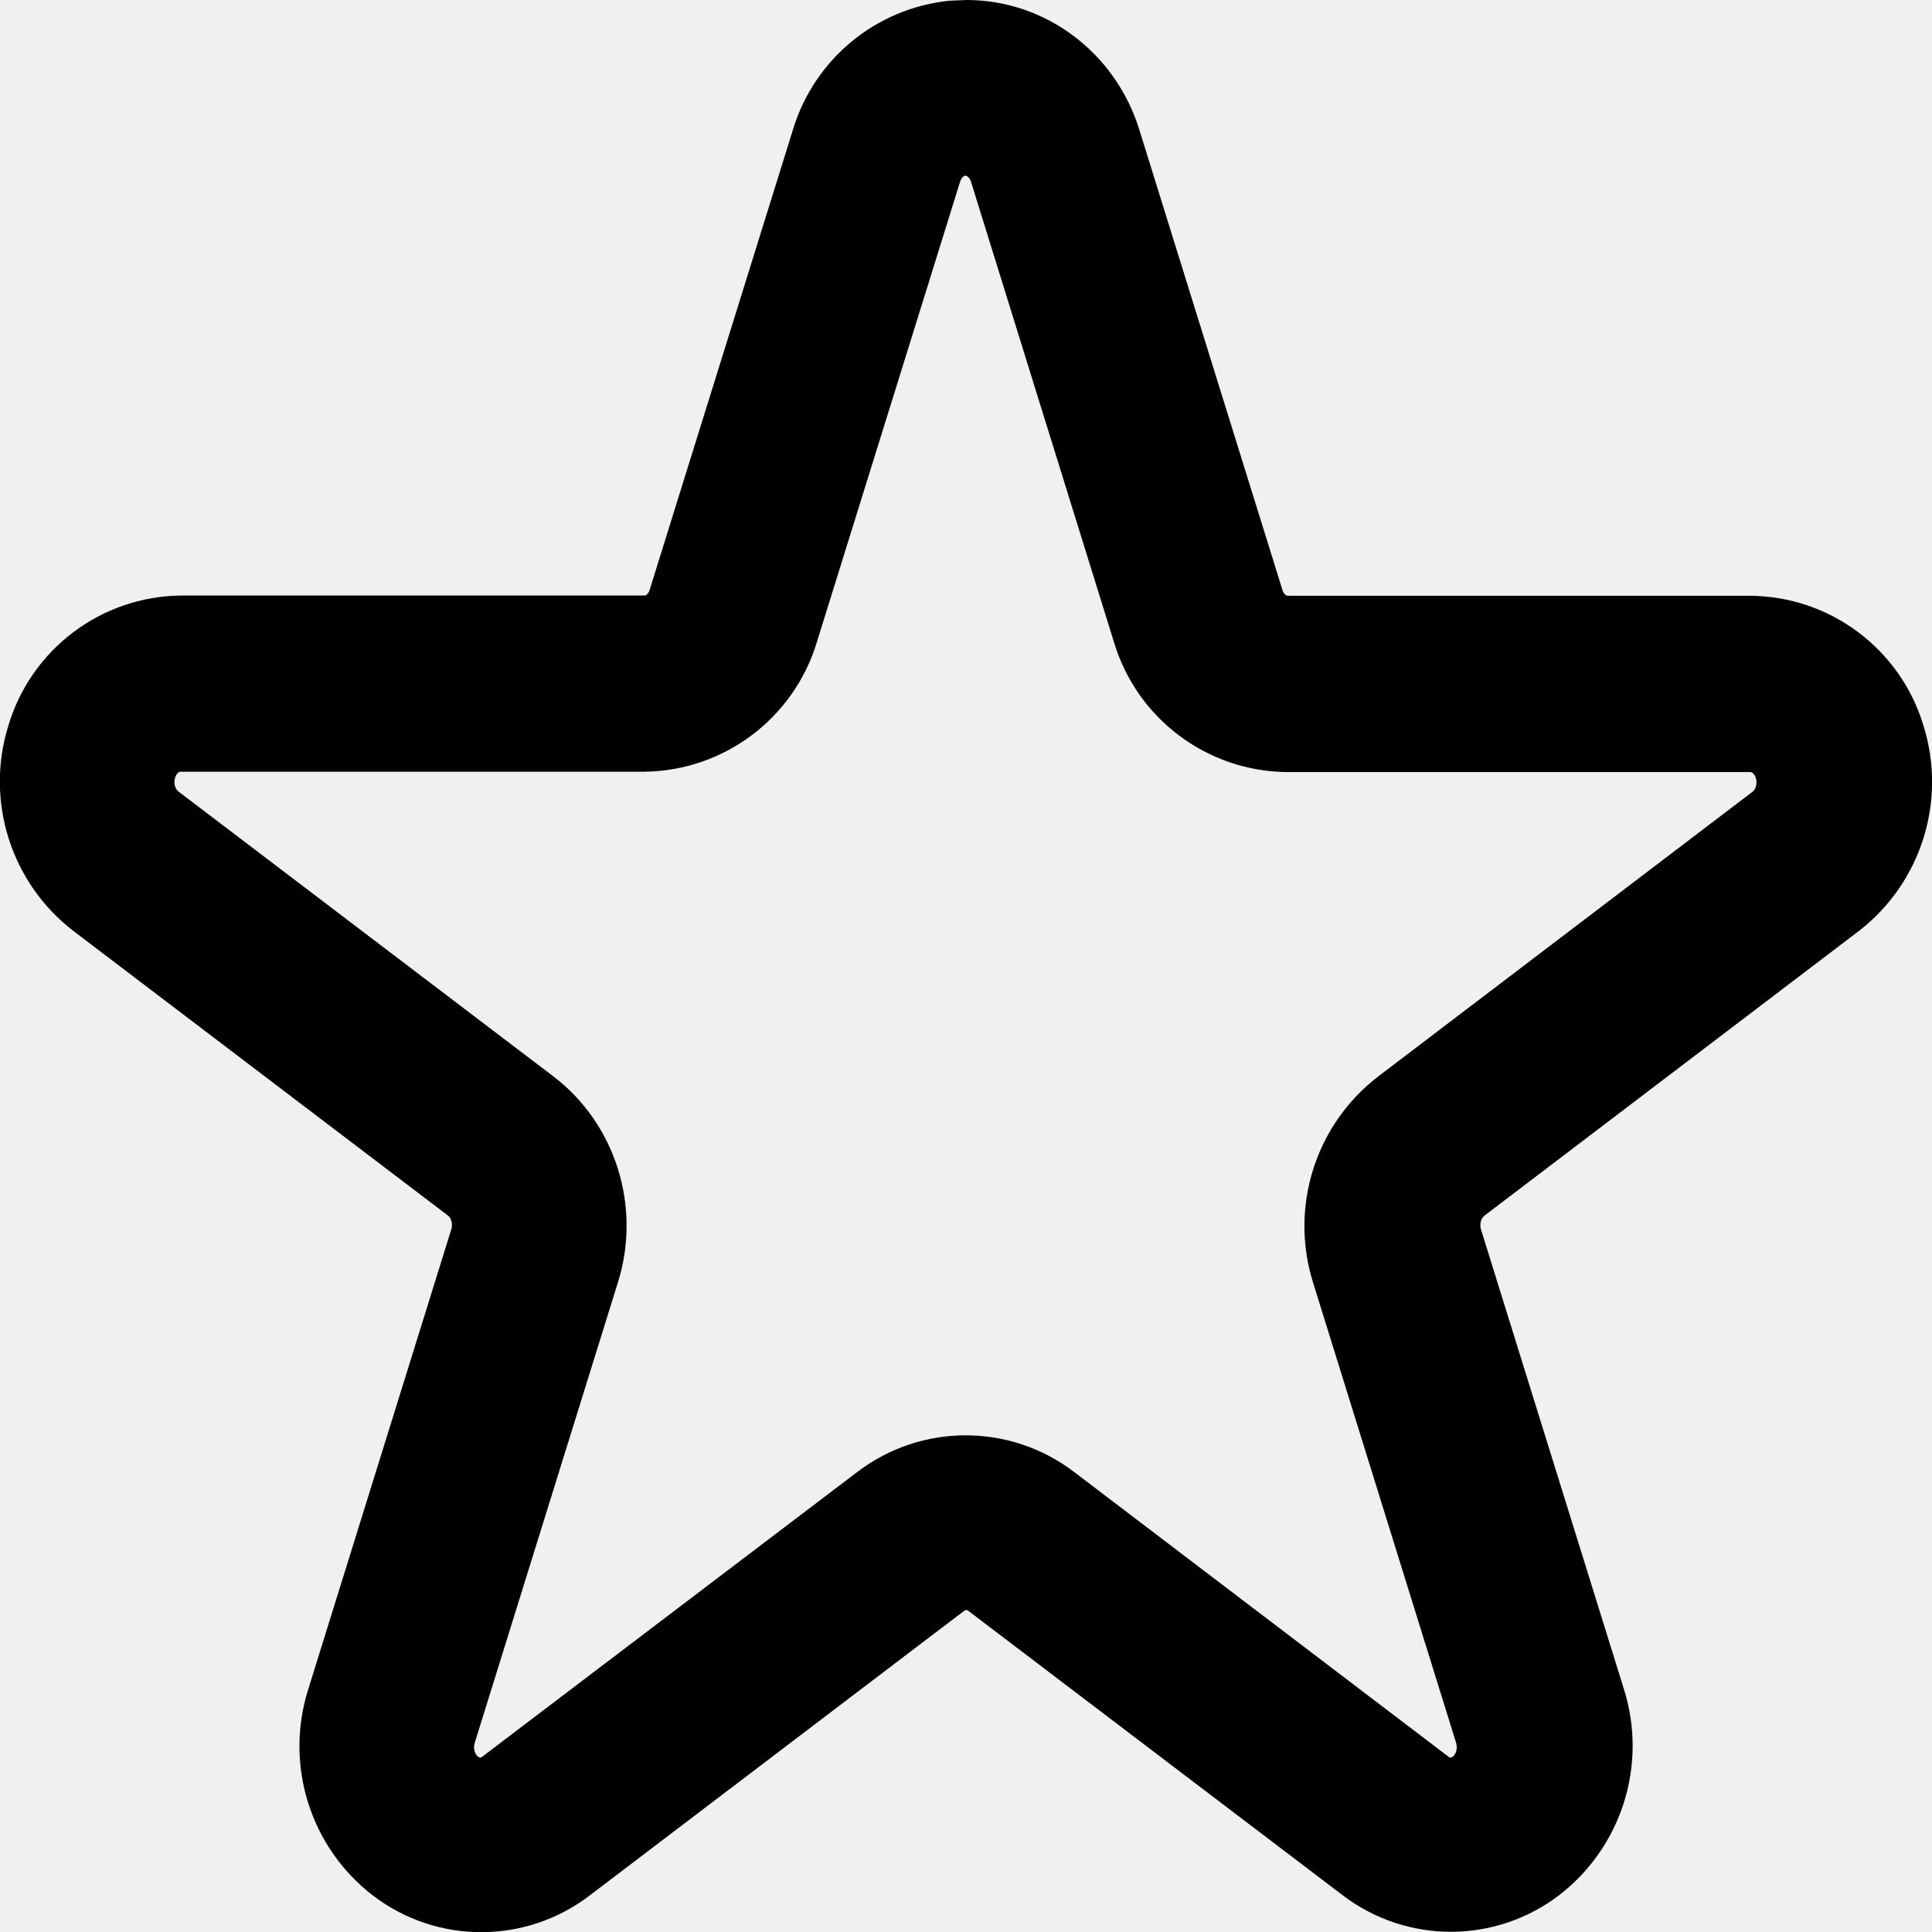
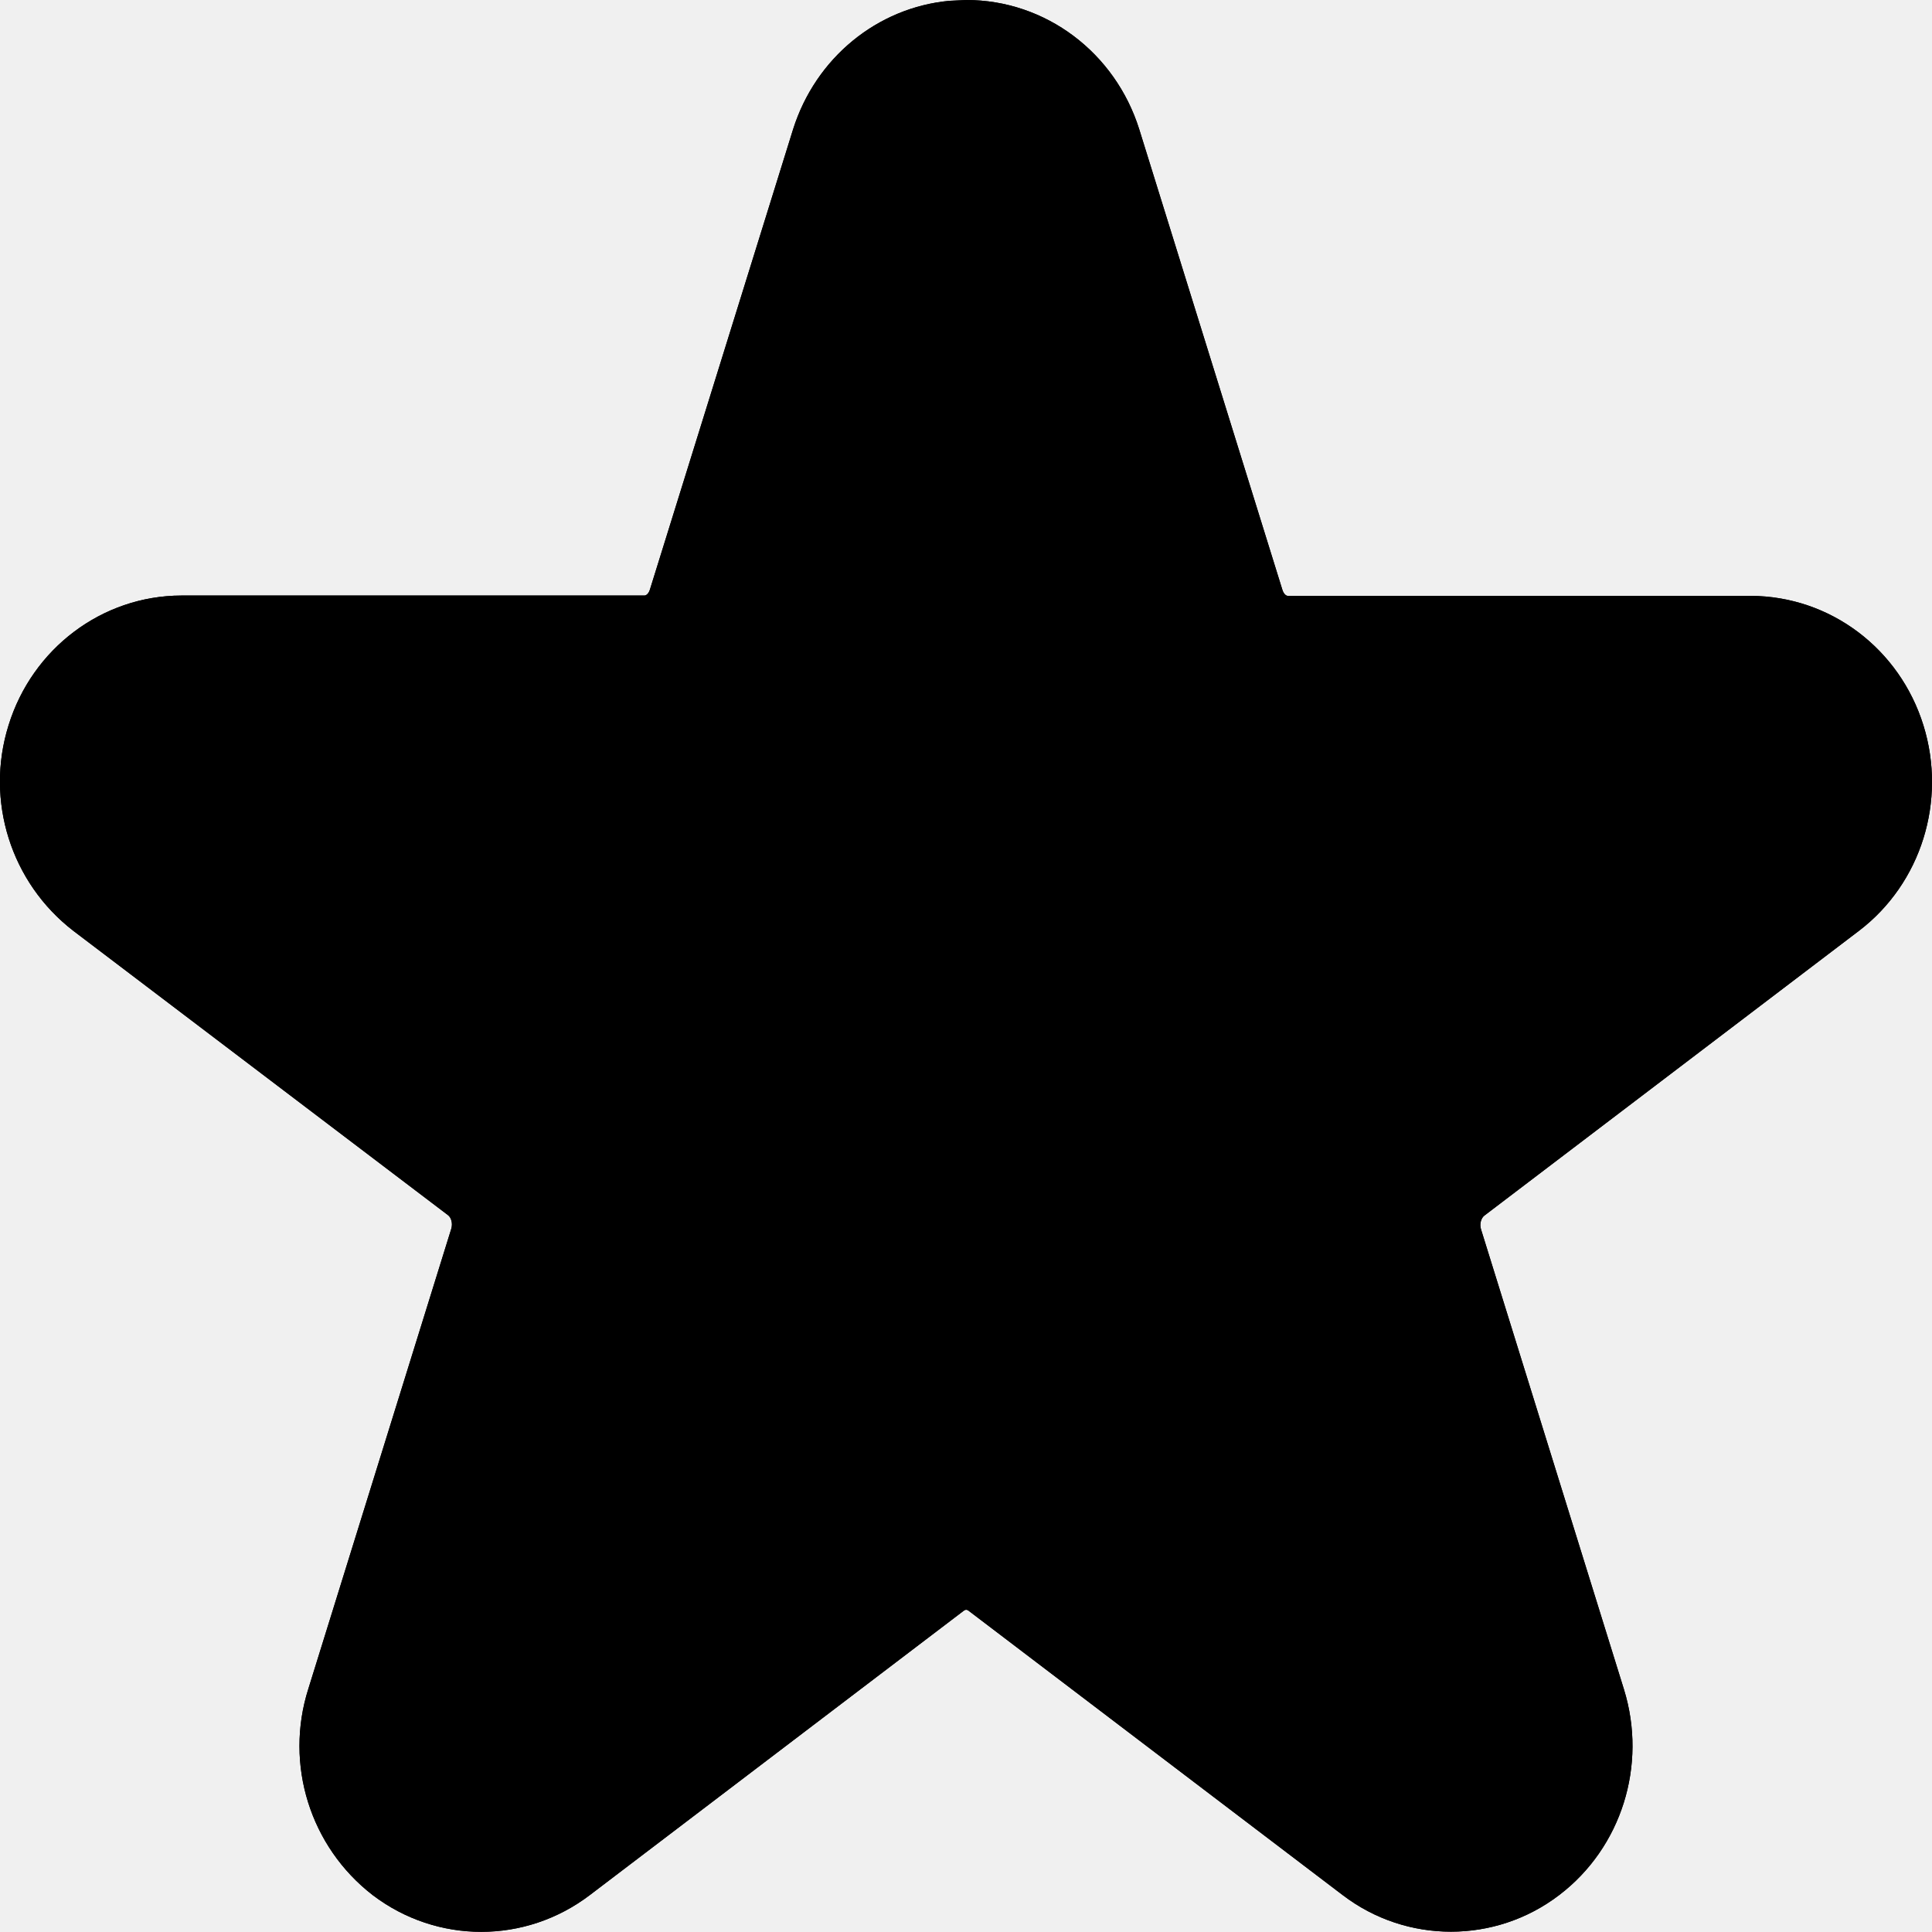
- <svg xmlns="http://www.w3.org/2000/svg" width="16" height="16" viewBox="0 0 16 16">
-   <path d="M7.996 1.455c-.014 0-.034.015-.045.05L6.765 5.317a1.51 1.51 0 01-1.434 1.074H1.494c-.013 0-.033.015-.044.05-.014.045 0 .094.028.114L4.58 8.912c.518.393.732 1.078.539 1.703l-1.187 3.817c-.015.047 0 .096.027.116.013.01.023.01.035 0L7.1 12.19a1.48 1.48 0 011.795 0l3.103 2.36c.011.008.02.008.033-.002.027-.02.042-.069.028-.114l-1.185-3.813a1.563 1.563 0 01.538-1.705l3.103-2.36c.025-.019.04-.067.026-.112-.01-.035-.031-.05-.045-.05H10.66A1.51 1.51 0 019.226 5.32L8.041 1.504a.08.08 0 00-.03-.044zM8.003 0c.658 0 1.233.437 1.431 1.07l1.186 3.814c.01.035.031.05.045.05h3.834a1.51 1.51 0 011.43 1.074 1.561 1.561 0 01-.532 1.7l-3.104 2.36c-.027.02-.042.069-.028.114l1.185 3.811a1.562 1.562 0 01-.539 1.703 1.478 1.478 0 01-1.791 0L8.019 13.34c-.012-.009-.022-.009-.034 0l-3.101 2.357a1.478 1.478 0 01-1.797 0 1.561 1.561 0 01-.534-1.708l1.185-3.81c.013-.045-.002-.093-.029-.113L.608 7.71A1.561 1.561 0 01.07 6.007a1.509 1.509 0 011.431-1.075h3.836c.013 0 .034-.015.044-.05L6.568 1.07A1.514 1.514 0 017.863.006z" />
+ <svg xmlns="http://www.w3.org/2000/svg" width="12" height="12" viewBox="0 0 12 12">
+   <defs>
+     <mask id="mask">
+       <path fill="#fff" d="M0 0h12v12H0z" />
+     </mask>
+   </defs>
+   <path d="M5.997 1.09c-.01 0-.026.012-.034.038l-.889 2.86c-.148.476-.58.805-1.076.805H1.12c-.01 0-.024.012-.033.038-.01.034.001.07.021.086l2.328 1.767c.389.295.549.809.404 1.277l-.89 2.863c-.011.035 0 .072.02.087.01.007.017.007.026 0l2.329-1.769a1.11 1.11 0 0 1 1.345 0l2.328 1.77c.008.006.015.006.025-.002.02-.015.031-.051.02-.085l-.888-2.86c-.146-.47.015-.983.403-1.278l2.328-1.77c.018-.015.03-.051.02-.085-.01-.026-.024-.038-.035-.038H7.996c-.495 0-.927-.328-1.076-.804l-.89-2.862a.06.06 0 0 0-.021-.033zM6.002 0c.494 0 .925.328 1.074.803l.889 2.86c.008.026.023.038.034.038h2.875c.496.002.926.33 1.073.805.145.467-.013.98-.4 1.275L9.22 7.55c-.02.015-.032.052-.021.086l.888 2.858c.145.47-.015.982-.403 1.277a1.108 1.108 0 0 1-1.344 0l-2.326-1.768c-.01-.006-.016-.006-.026 0l-2.325 1.768c-.4.304-.948.304-1.348 0a1.171 1.171 0 0 1-.4-1.281l.888-2.858c.01-.033 0-.07-.021-.085L.456 5.782a1.171 1.171 0 0 1-.403-1.277c.147-.476.58-.805 1.074-.806h2.876c.01 0 .026-.011.034-.038L4.926.803c.14-.443.522-.756.971-.798z" />
+   <path mask="url(#mask)" d="M6.002 0c.494 0 .925.328 1.074.803l.889 2.86c.008.026.023.038.034.038h2.875c.496.002.926.33 1.073.805.145.467-.013.98-.4 1.275L9.22 7.55c-.02.015-.032.052-.021.086l.888 2.858c.145.47-.015.982-.403 1.277a1.108 1.108 0 0 1-1.344 0l-2.326-1.768c-.01-.006-.016-.006-.026 0l-2.325 1.768c-.4.304-.948.304-1.348 0a1.171 1.171 0 0 1-.4-1.281l.888-2.858c.01-.033 0-.07-.021-.085L.456 5.782a1.171 1.171 0 0 1-.403-1.277c.147-.476.58-.805 1.074-.806h2.876c.01 0 .026-.011.034-.038L4.926.803c.14-.443.522-.756.971-.798z" />
</svg>
